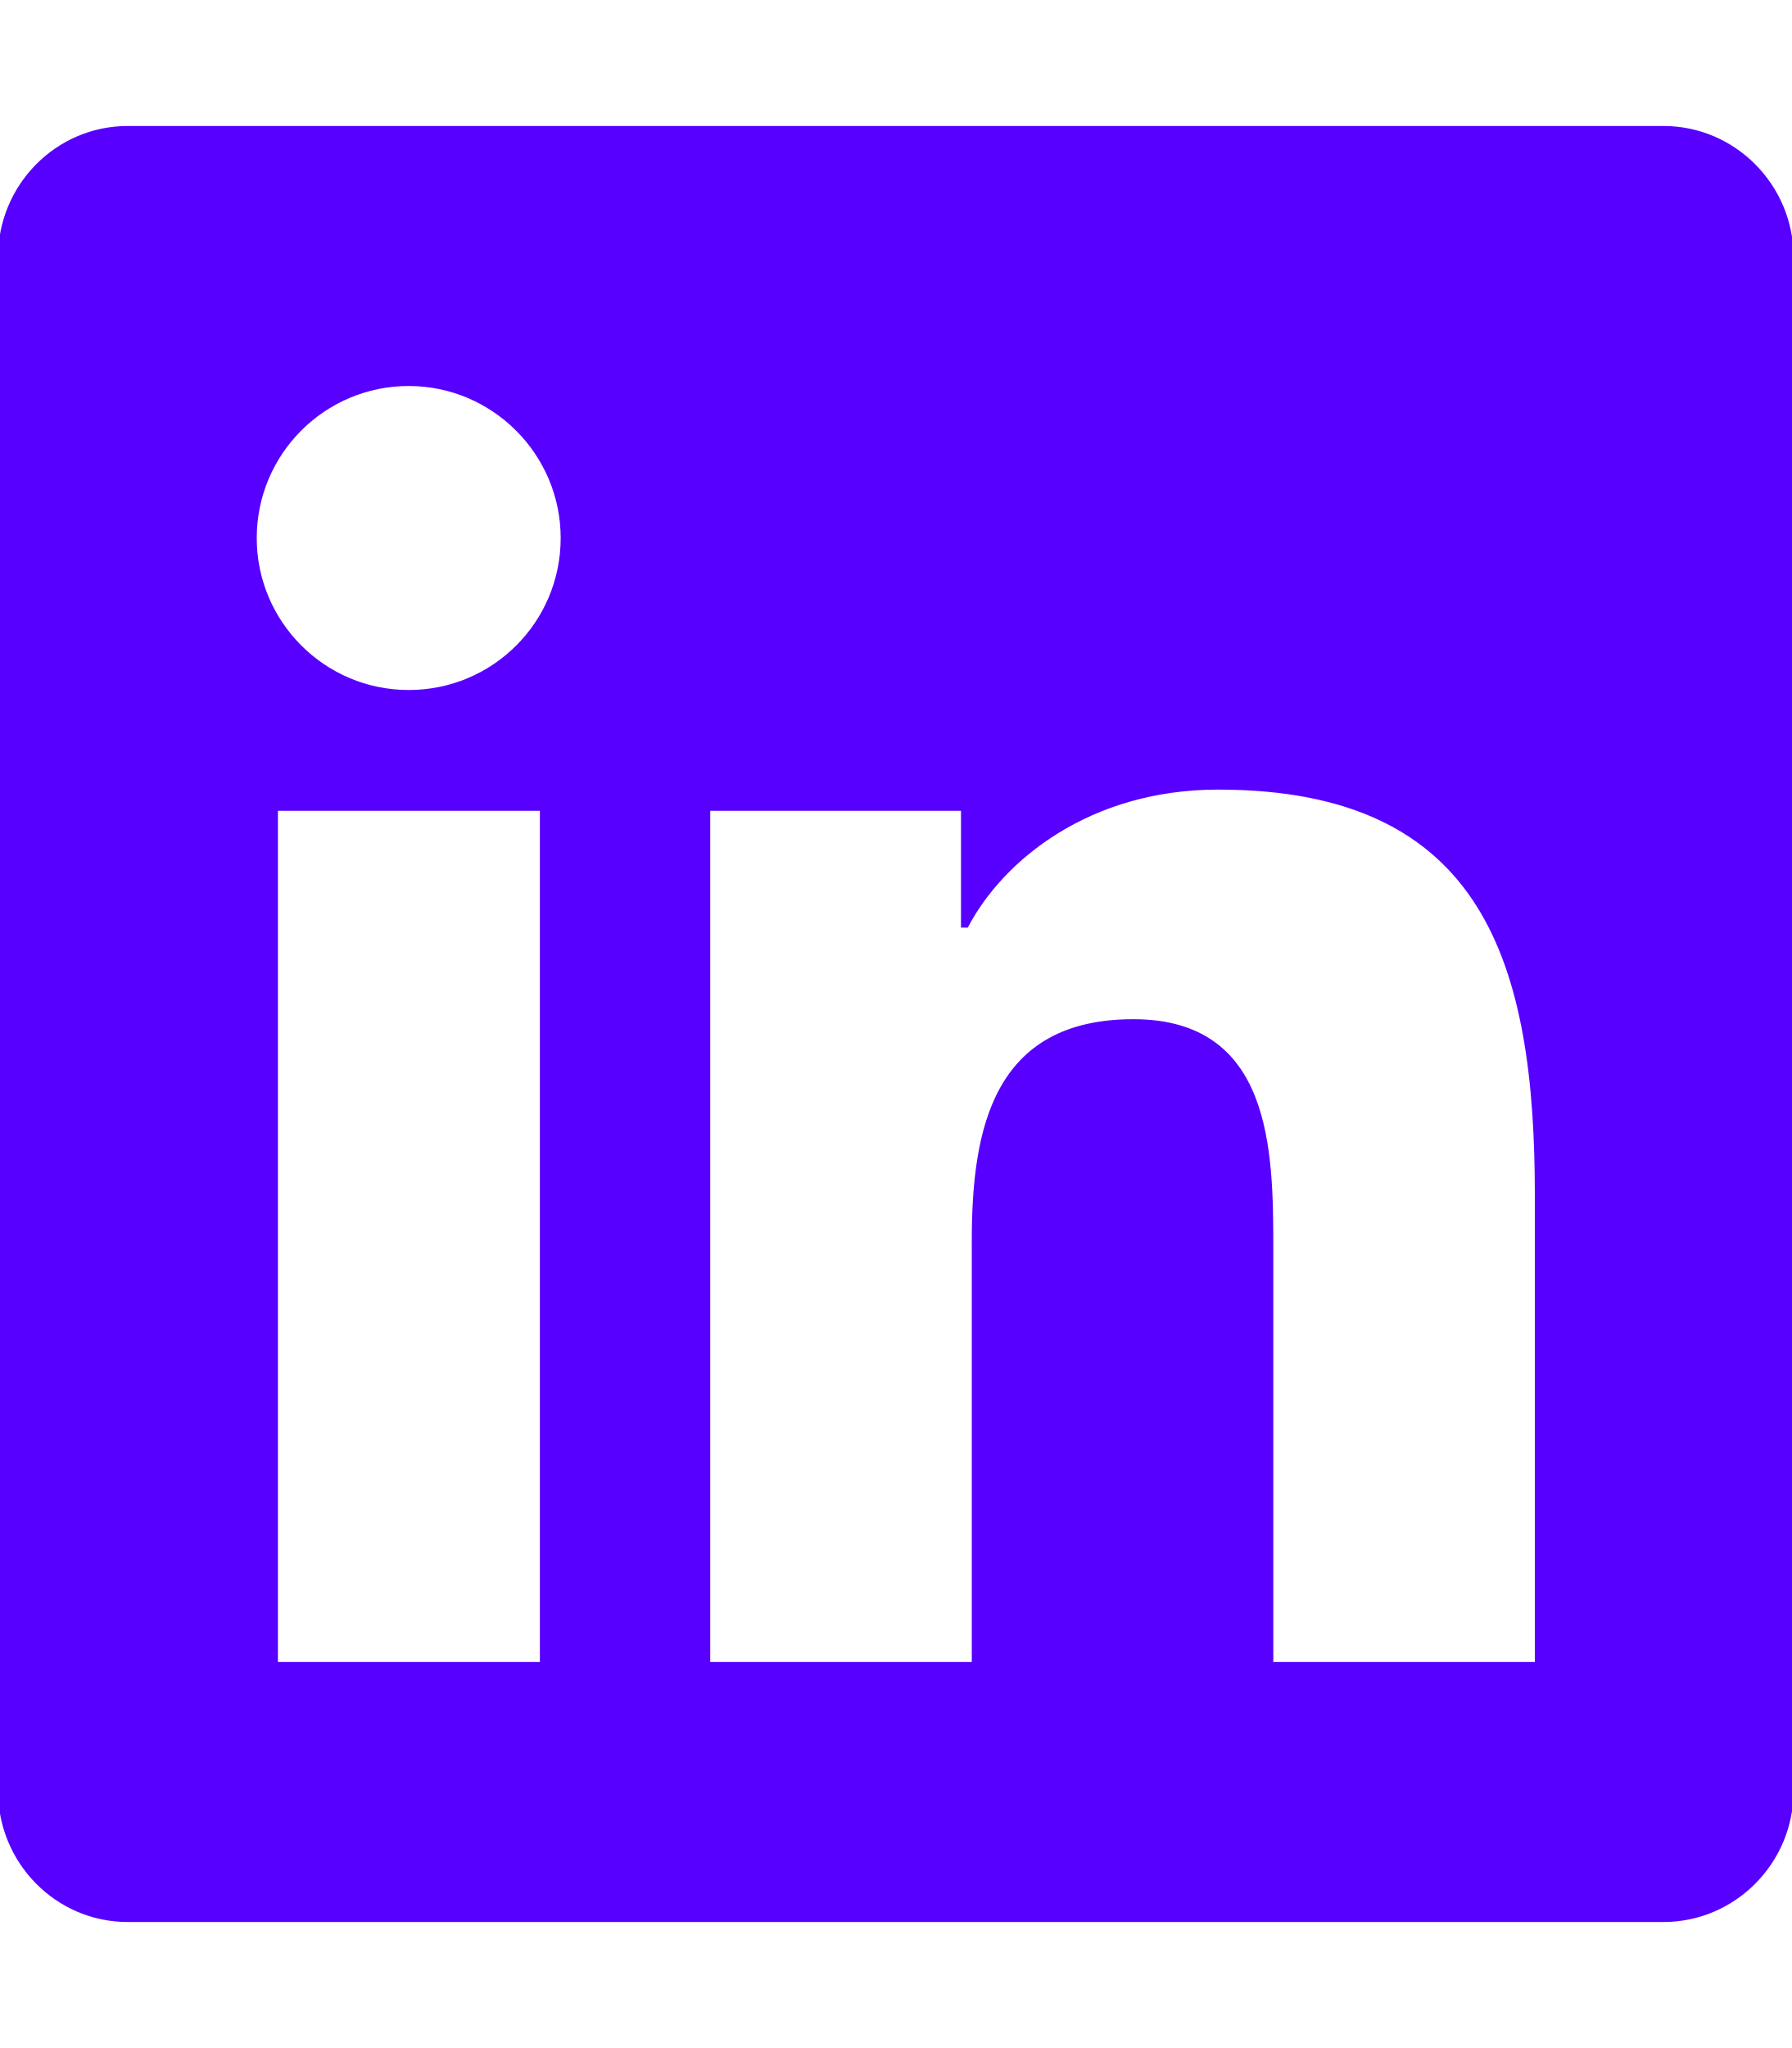
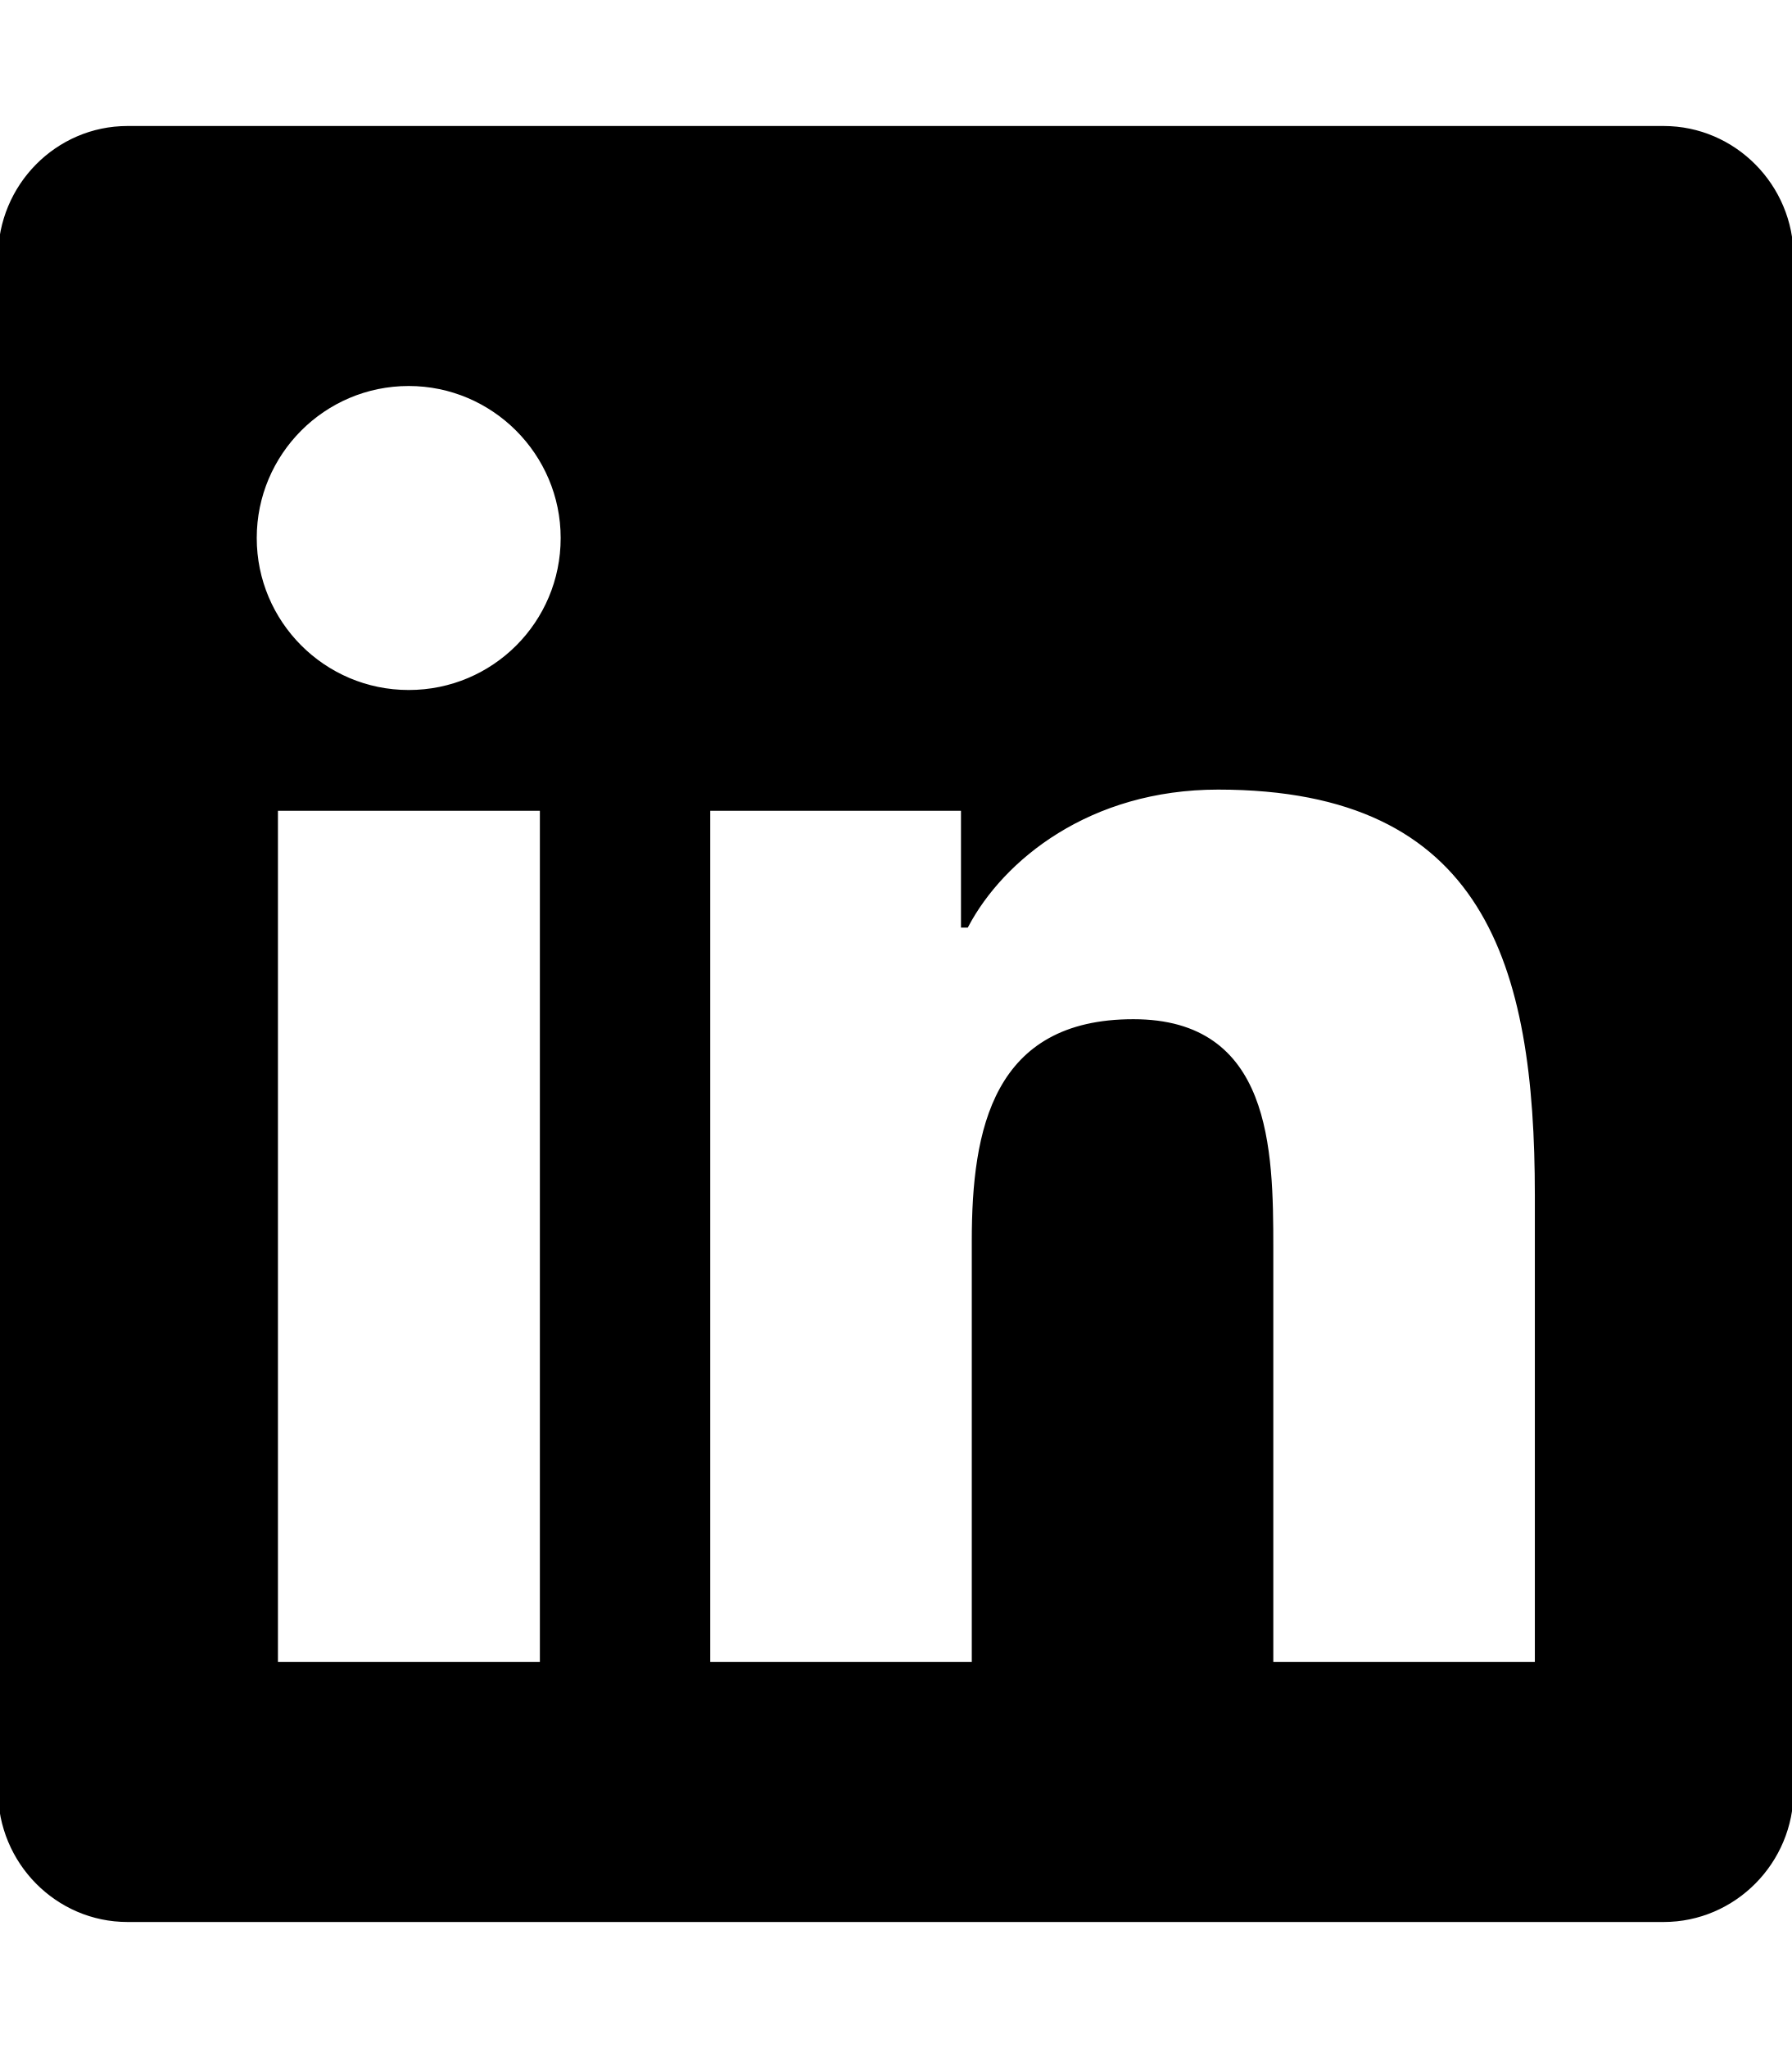
- <svg xmlns="http://www.w3.org/2000/svg" width="3rem" height="3rem" stroke="#5800FF" viewBox="0 0 448 512">
-   <path d="M416 32H31.9C14.3 32 0 46.5 0 64.3v383.4C0 465.5 14.3 480 31.9 480H416c17.6 0 32-14.5 32-32.3V64.3c0-17.8-14.4-32.3-32-32.3zM135.4 416H69V202.2h66.5V416zm-33.2-243c-21.3 0-38.5-17.3-38.5-38.5S80.9 96 102.2 96c21.2 0 38.5 17.3 38.5 38.5c0 21.3-17.2 38.5-38.5 38.5zm282.1 243h-66.4V312c0-24.8-.5-56.7-34.5-56.7c-34.6 0-39.9 27-39.9 54.9V416h-66.4V202.2h63.7v29.2h.9c8.9-16.8 30.6-34.5 62.9-34.5c67.2 0 79.7 44.3 79.7 101.9V416z" fill="#5800FF" />
+ <svg xmlns="http://www.w3.org/2000/svg" width="3rem" height="3rem" stroke="black" viewBox="0 0 448 512">
+   <path d="M416 32H31.9C14.3 32 0 46.5 0 64.3v383.4C0 465.5 14.3 480 31.9 480H416c17.6 0 32-14.5 32-32.3V64.3c0-17.8-14.4-32.3-32-32.3zM135.4 416H69V202.2h66.5V416zm-33.2-243c-21.3 0-38.5-17.3-38.5-38.5S80.9 96 102.2 96c21.2 0 38.5 17.3 38.5 38.5c0 21.3-17.2 38.5-38.5 38.5zm282.1 243h-66.4V312c0-24.8-.5-56.7-34.5-56.7c-34.6 0-39.9 27-39.9 54.9V416h-66.4V202.2h63.7v29.2h.9c8.9-16.8 30.6-34.5 62.9-34.5c67.2 0 79.7 44.3 79.7 101.9V416z" fill="black" />
</svg>
